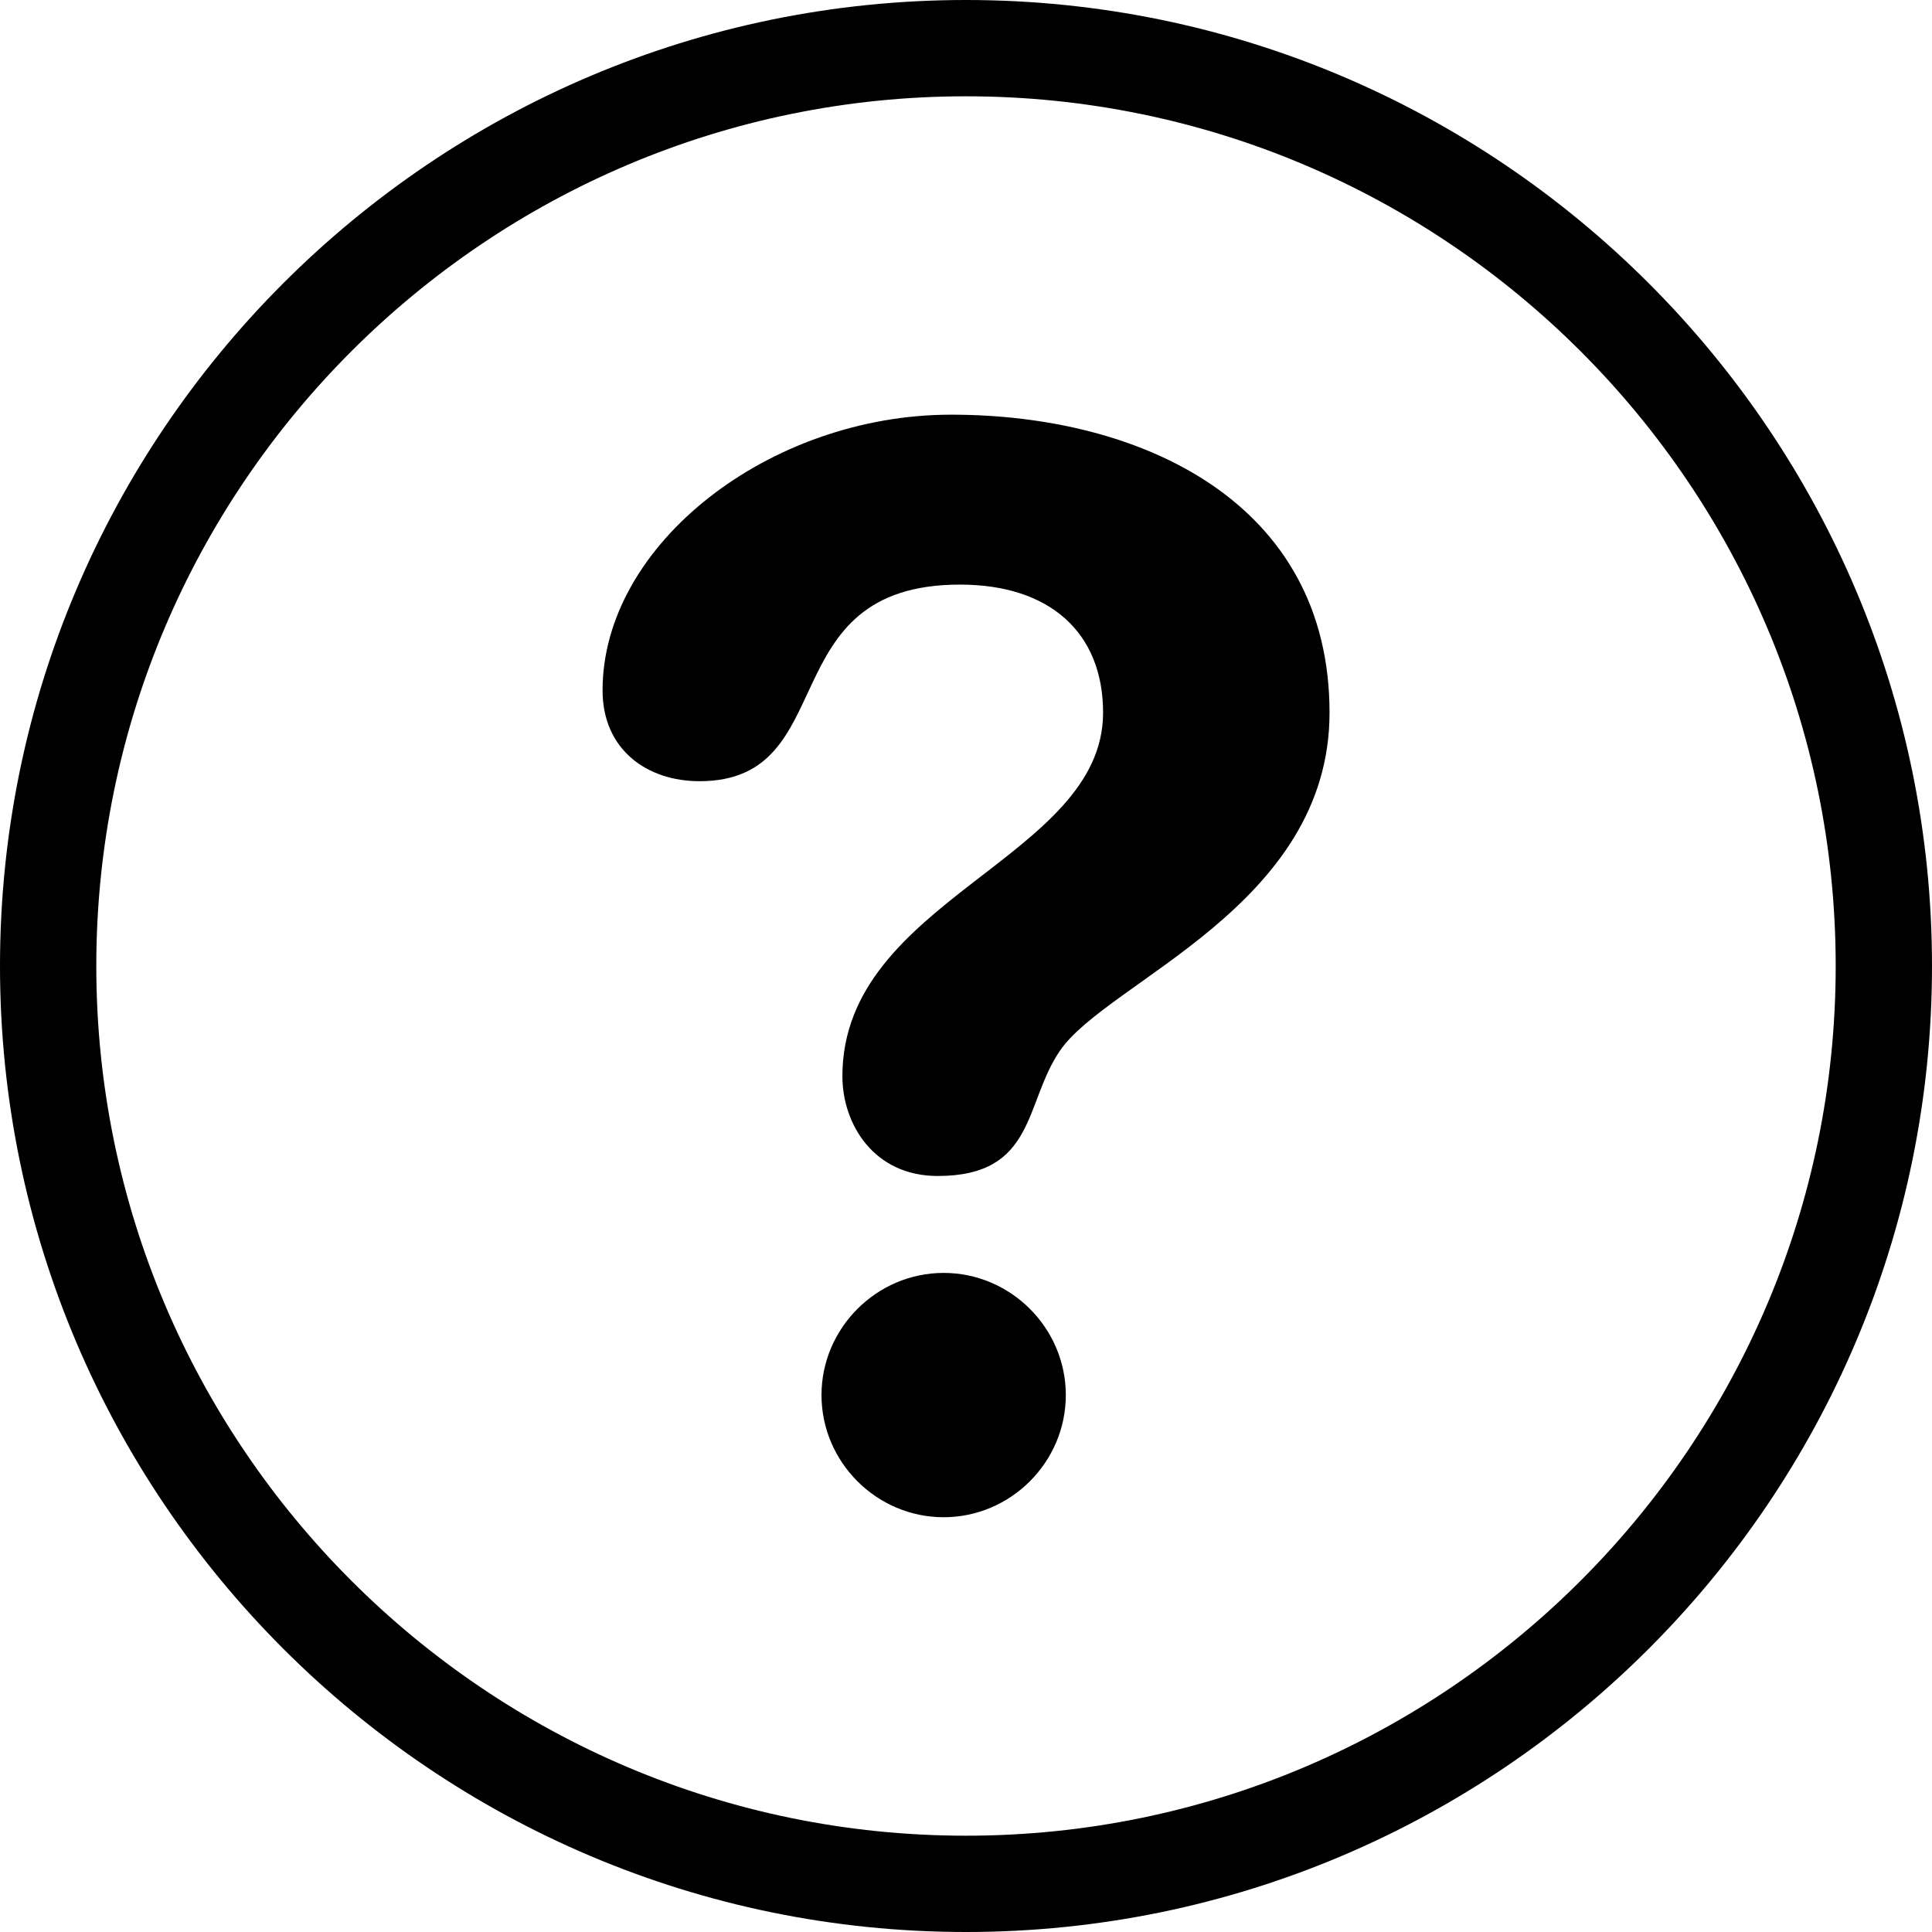
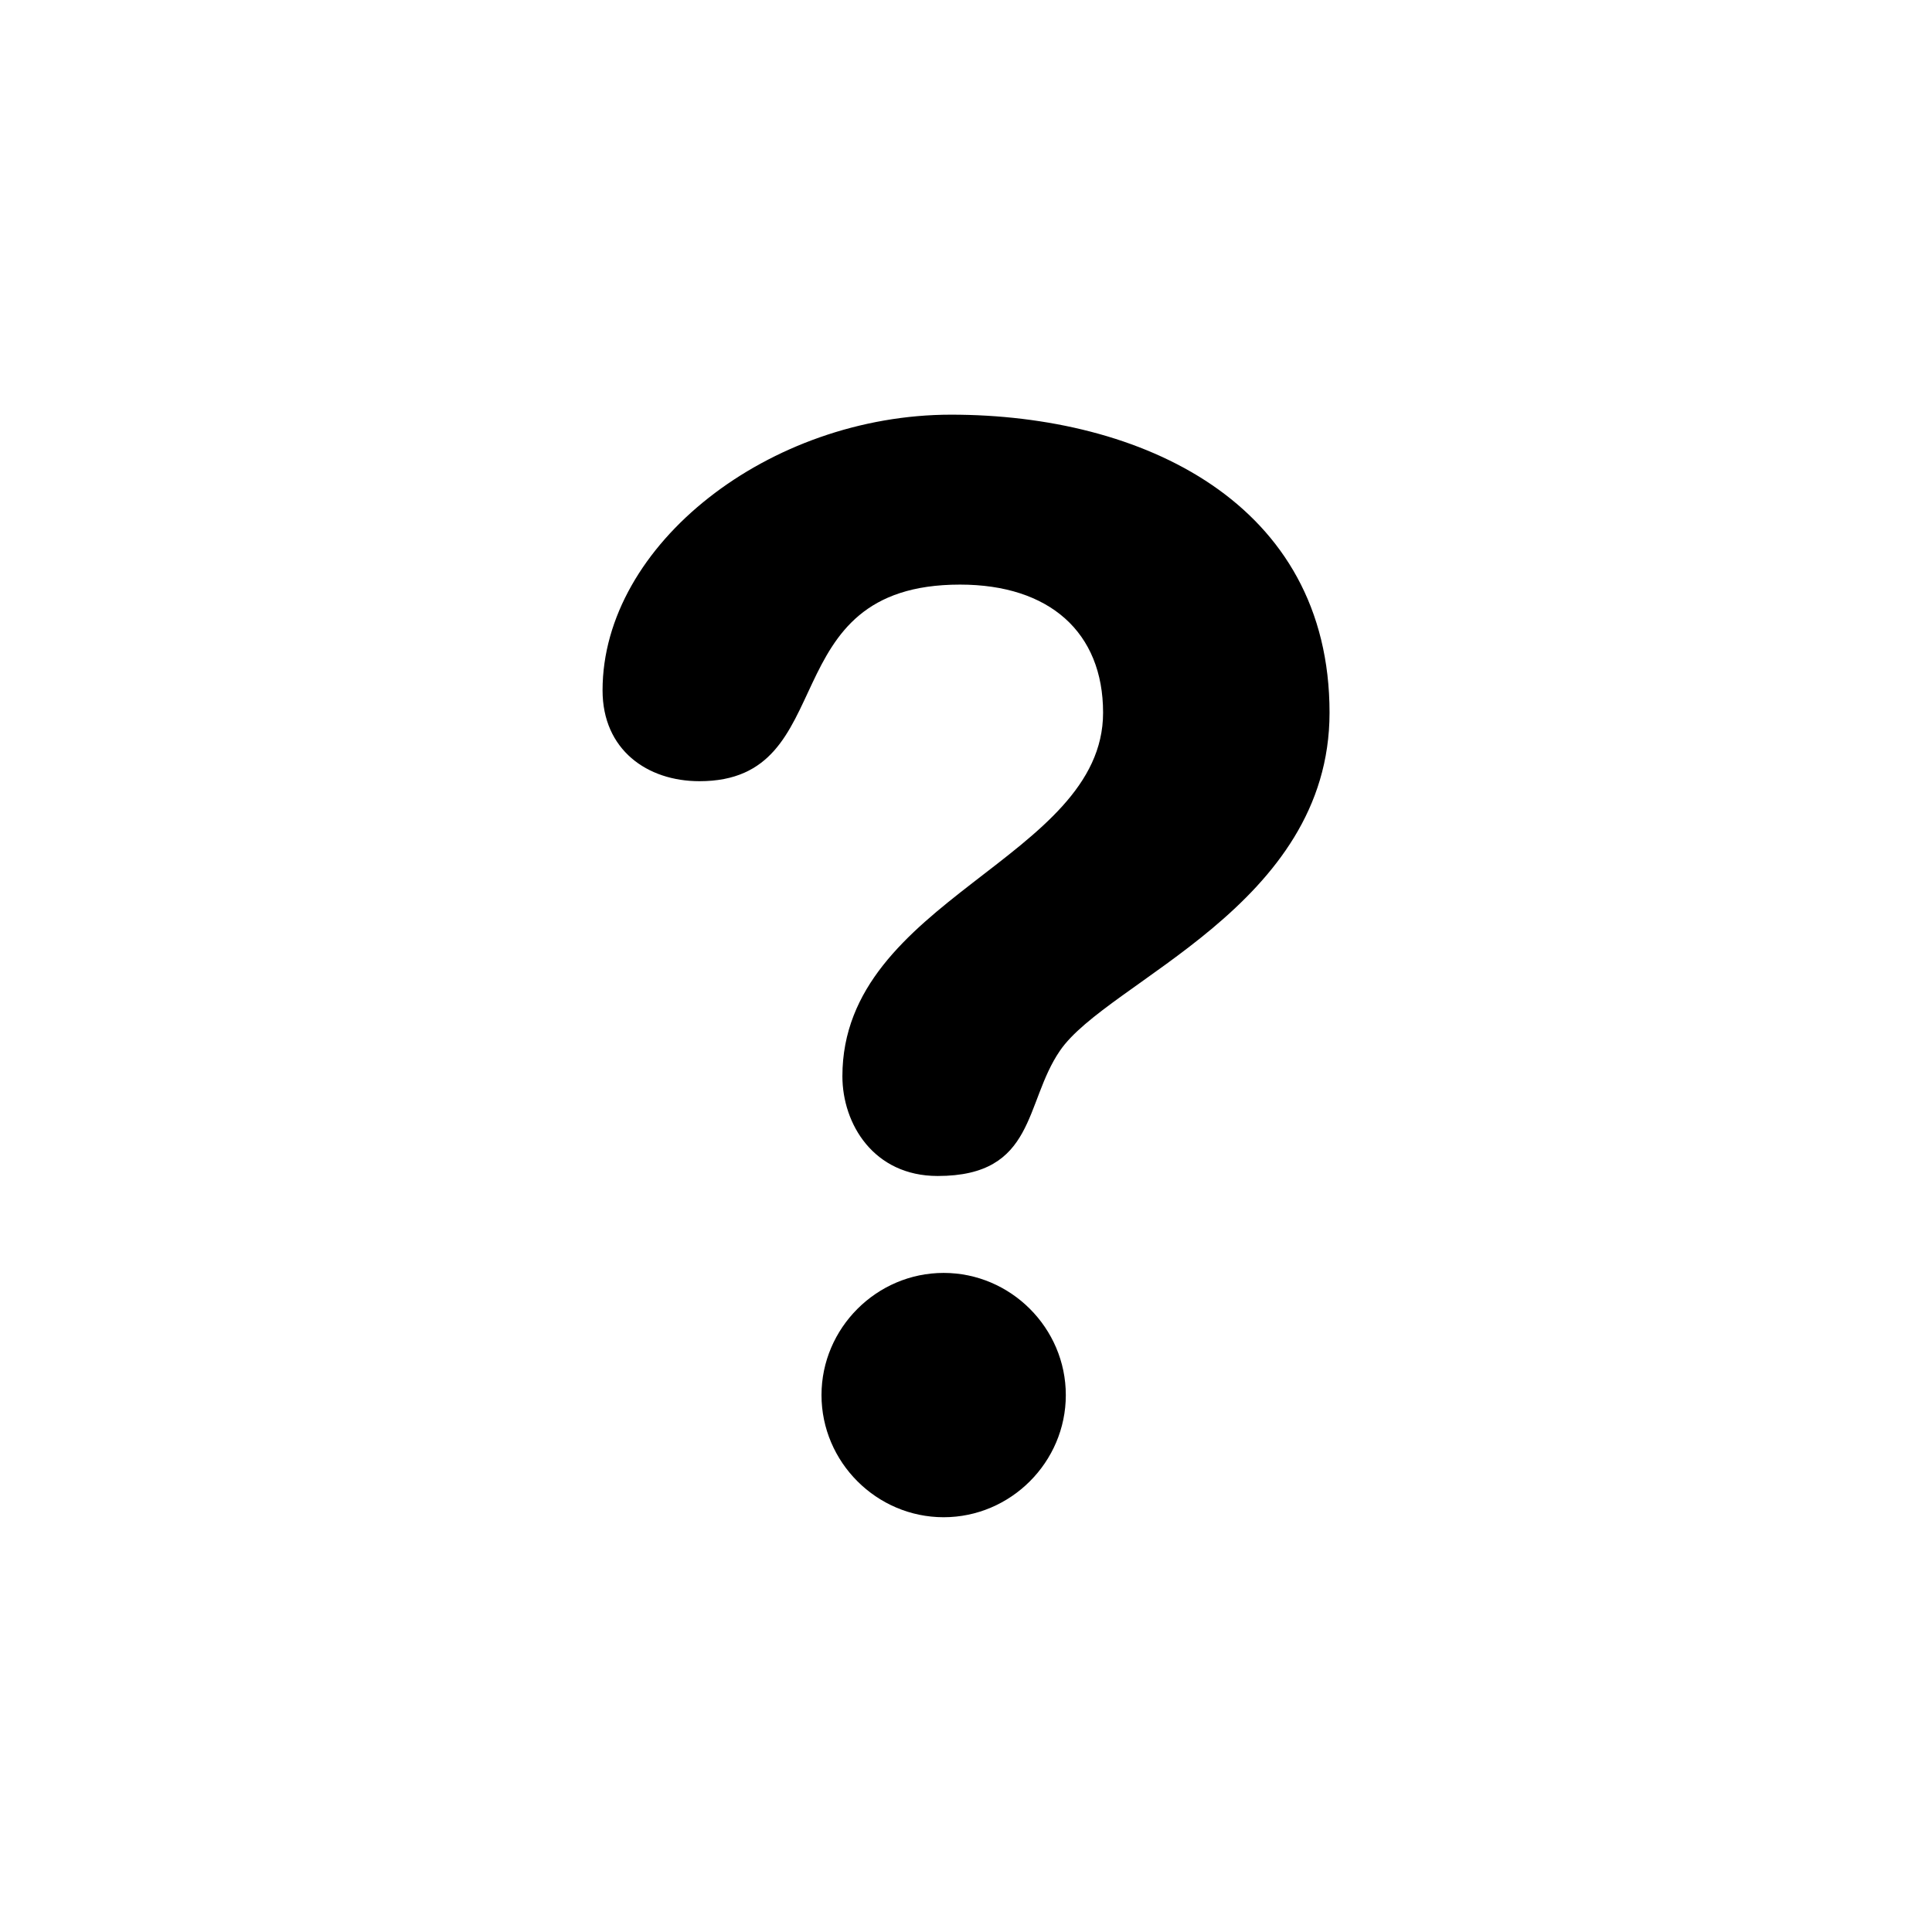
- <svg xmlns="http://www.w3.org/2000/svg" fill="#000000" version="1.1" id="Capa_1" width="800px" height="800px" viewBox="0 0 40.124 40.124" xml:space="preserve">
+ <svg xmlns="http://www.w3.org/2000/svg" fill="#000000" version="1.1" id="Capa_1" viewBox="0 0 40.124 40.124" xml:space="preserve">
  <g>
    <g>
      <path d="M19.938,12.141c1.856,0,2.971,0.99,2.971,2.66c0,3.033-5.414,3.869-5.414,7.55c0,0.99,0.648,2.072,1.979,2.072    c2.042,0,1.795-1.516,2.538-2.6c0.989-1.453,5.6-3,5.6-7.023c0-4.361-3.897-6.188-7.858-6.188c-3.773,0-7.24,2.692-7.24,5.725    c0,1.237,0.929,1.887,2.012,1.887C17.525,16.225,15.979,12.141,19.938,12.141z" />
      <path d="M22.135,28.973c0-1.393-1.145-2.537-2.537-2.537s-2.537,1.146-2.537,2.537c0,1.393,1.145,2.537,2.537,2.537    S22.135,30.366,22.135,28.973z" />
-       <path d="M40.124,20.062C40.124,9,31.124,0,20.062,0S0,9,0,20.062s9,20.062,20.062,20.062S40.124,31.125,40.124,20.062z M2,20.062    C2,10.103,10.103,2,20.062,2c9.959,0,18.062,8.103,18.062,18.062c0,9.959-8.103,18.062-18.062,18.062    C10.103,38.124,2,30.021,2,20.062z" />
    </g>
  </g>
</svg>
